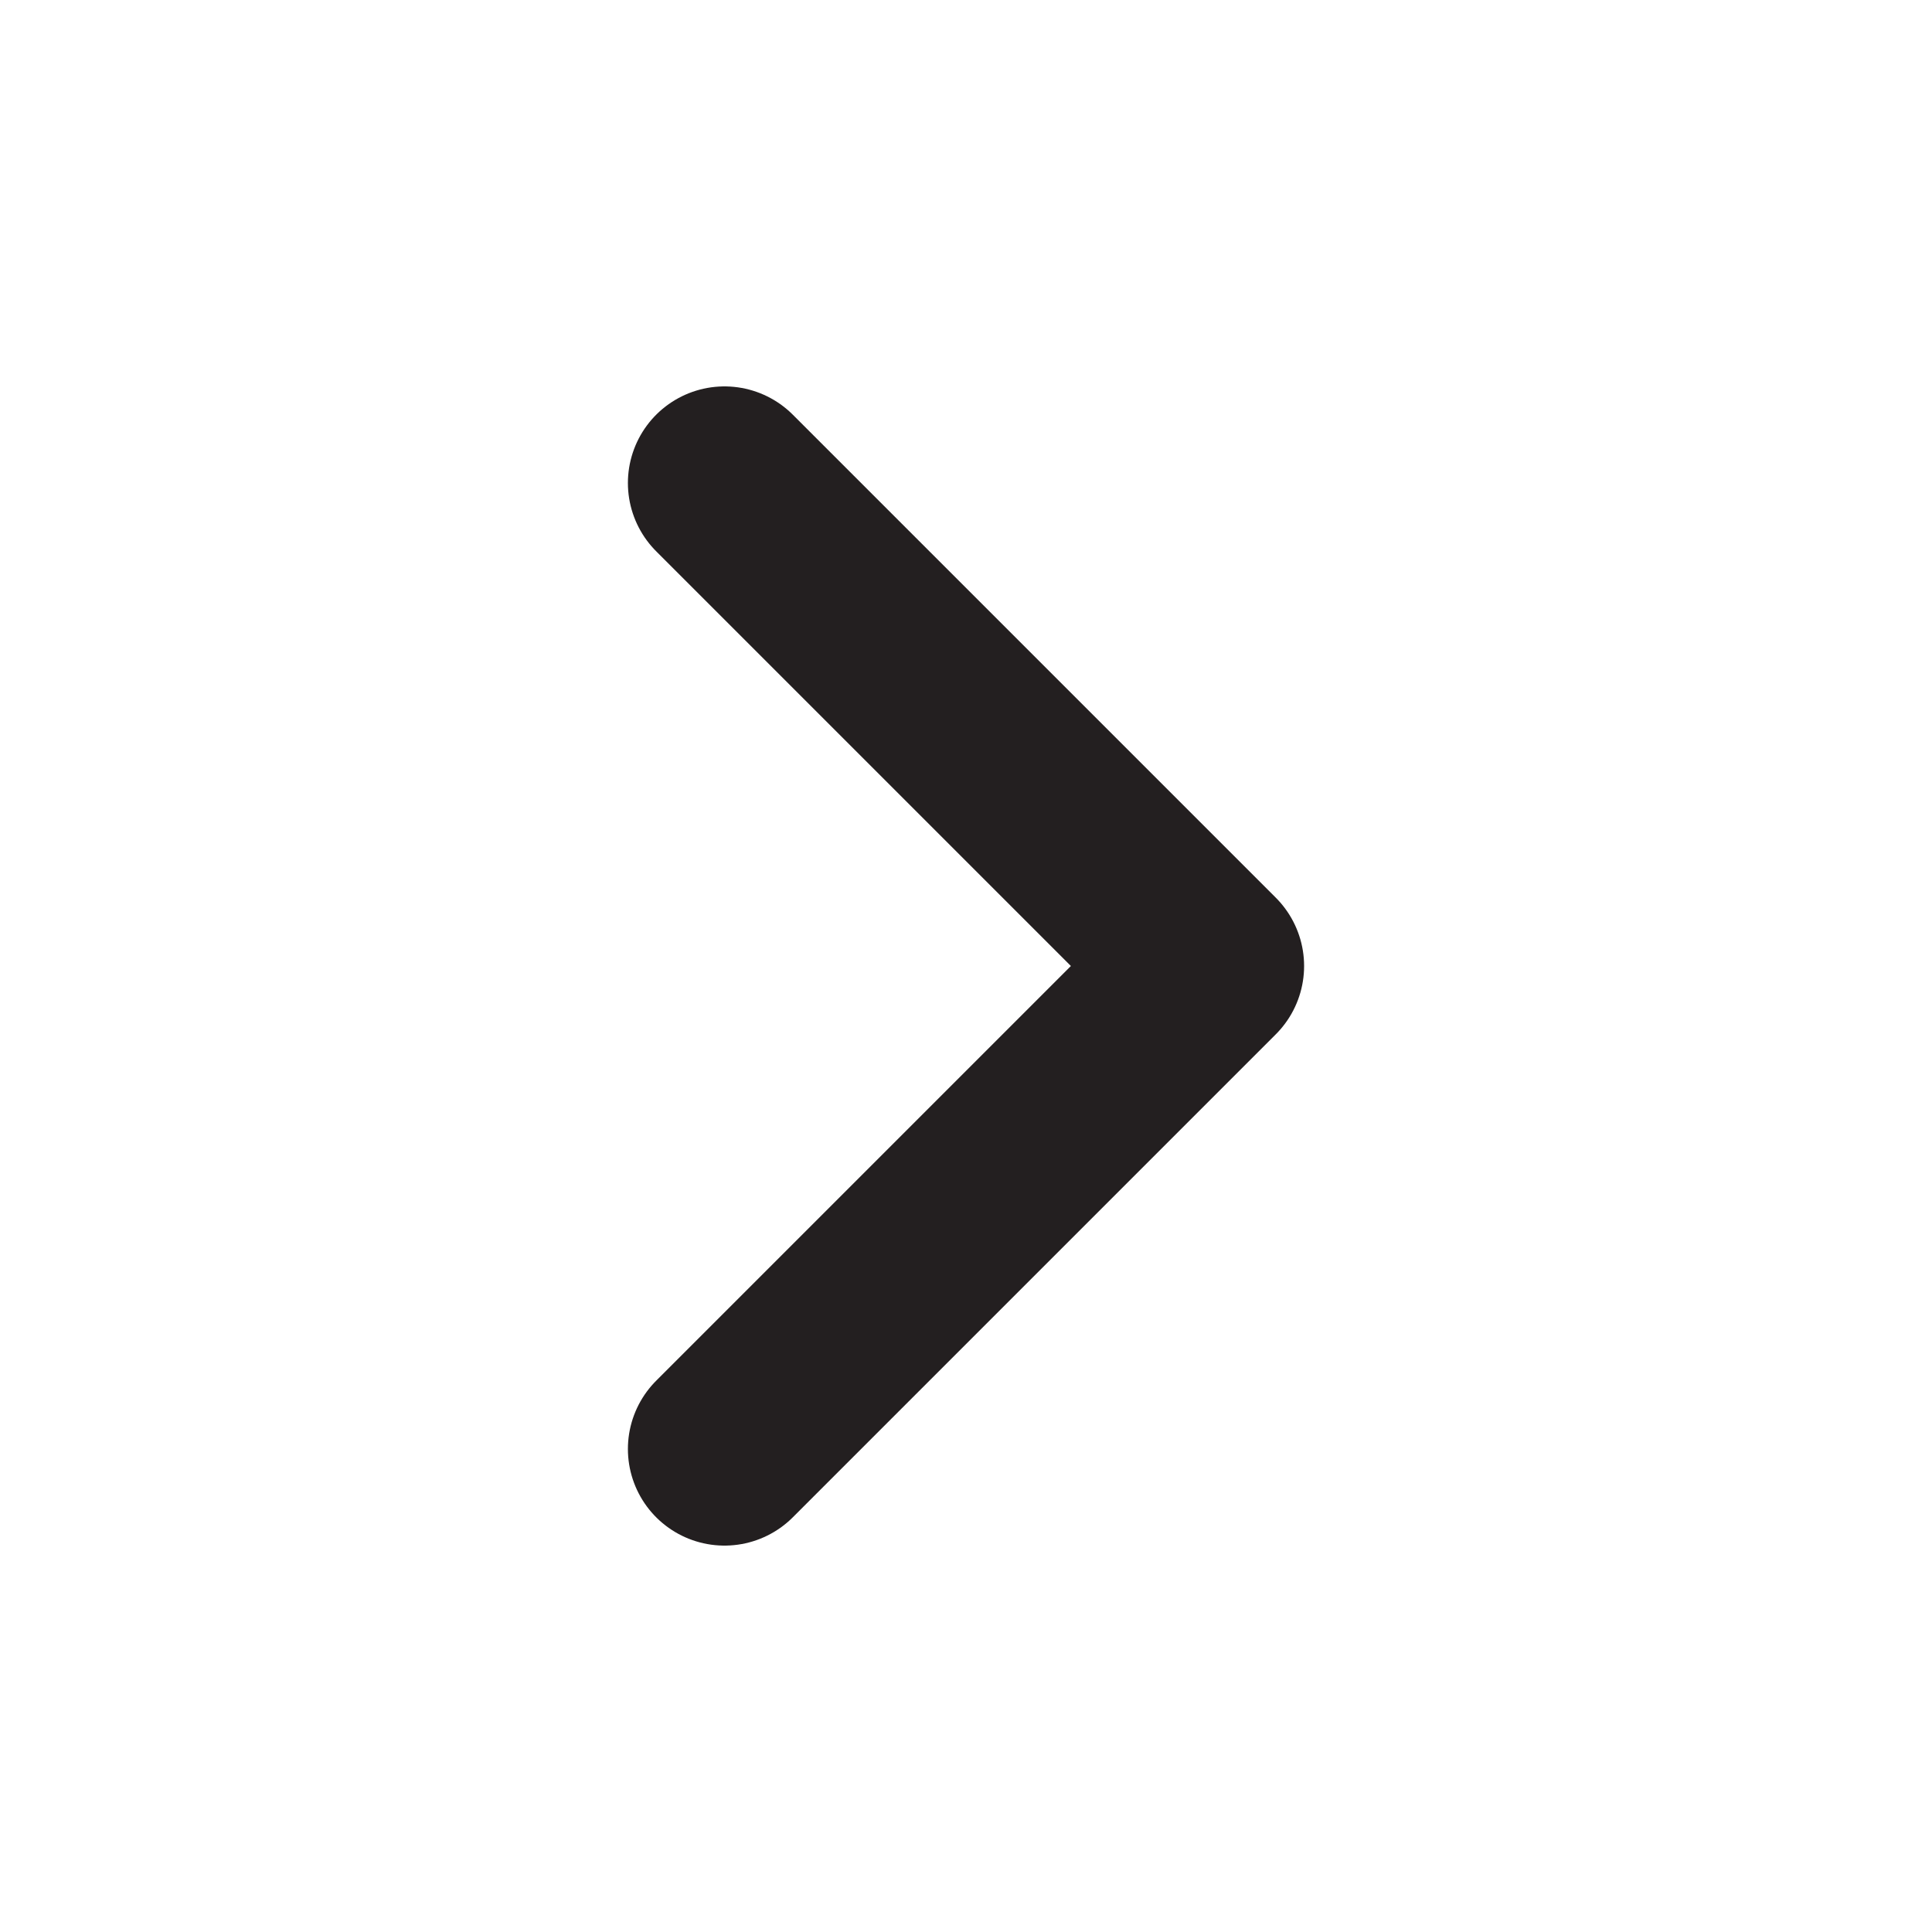
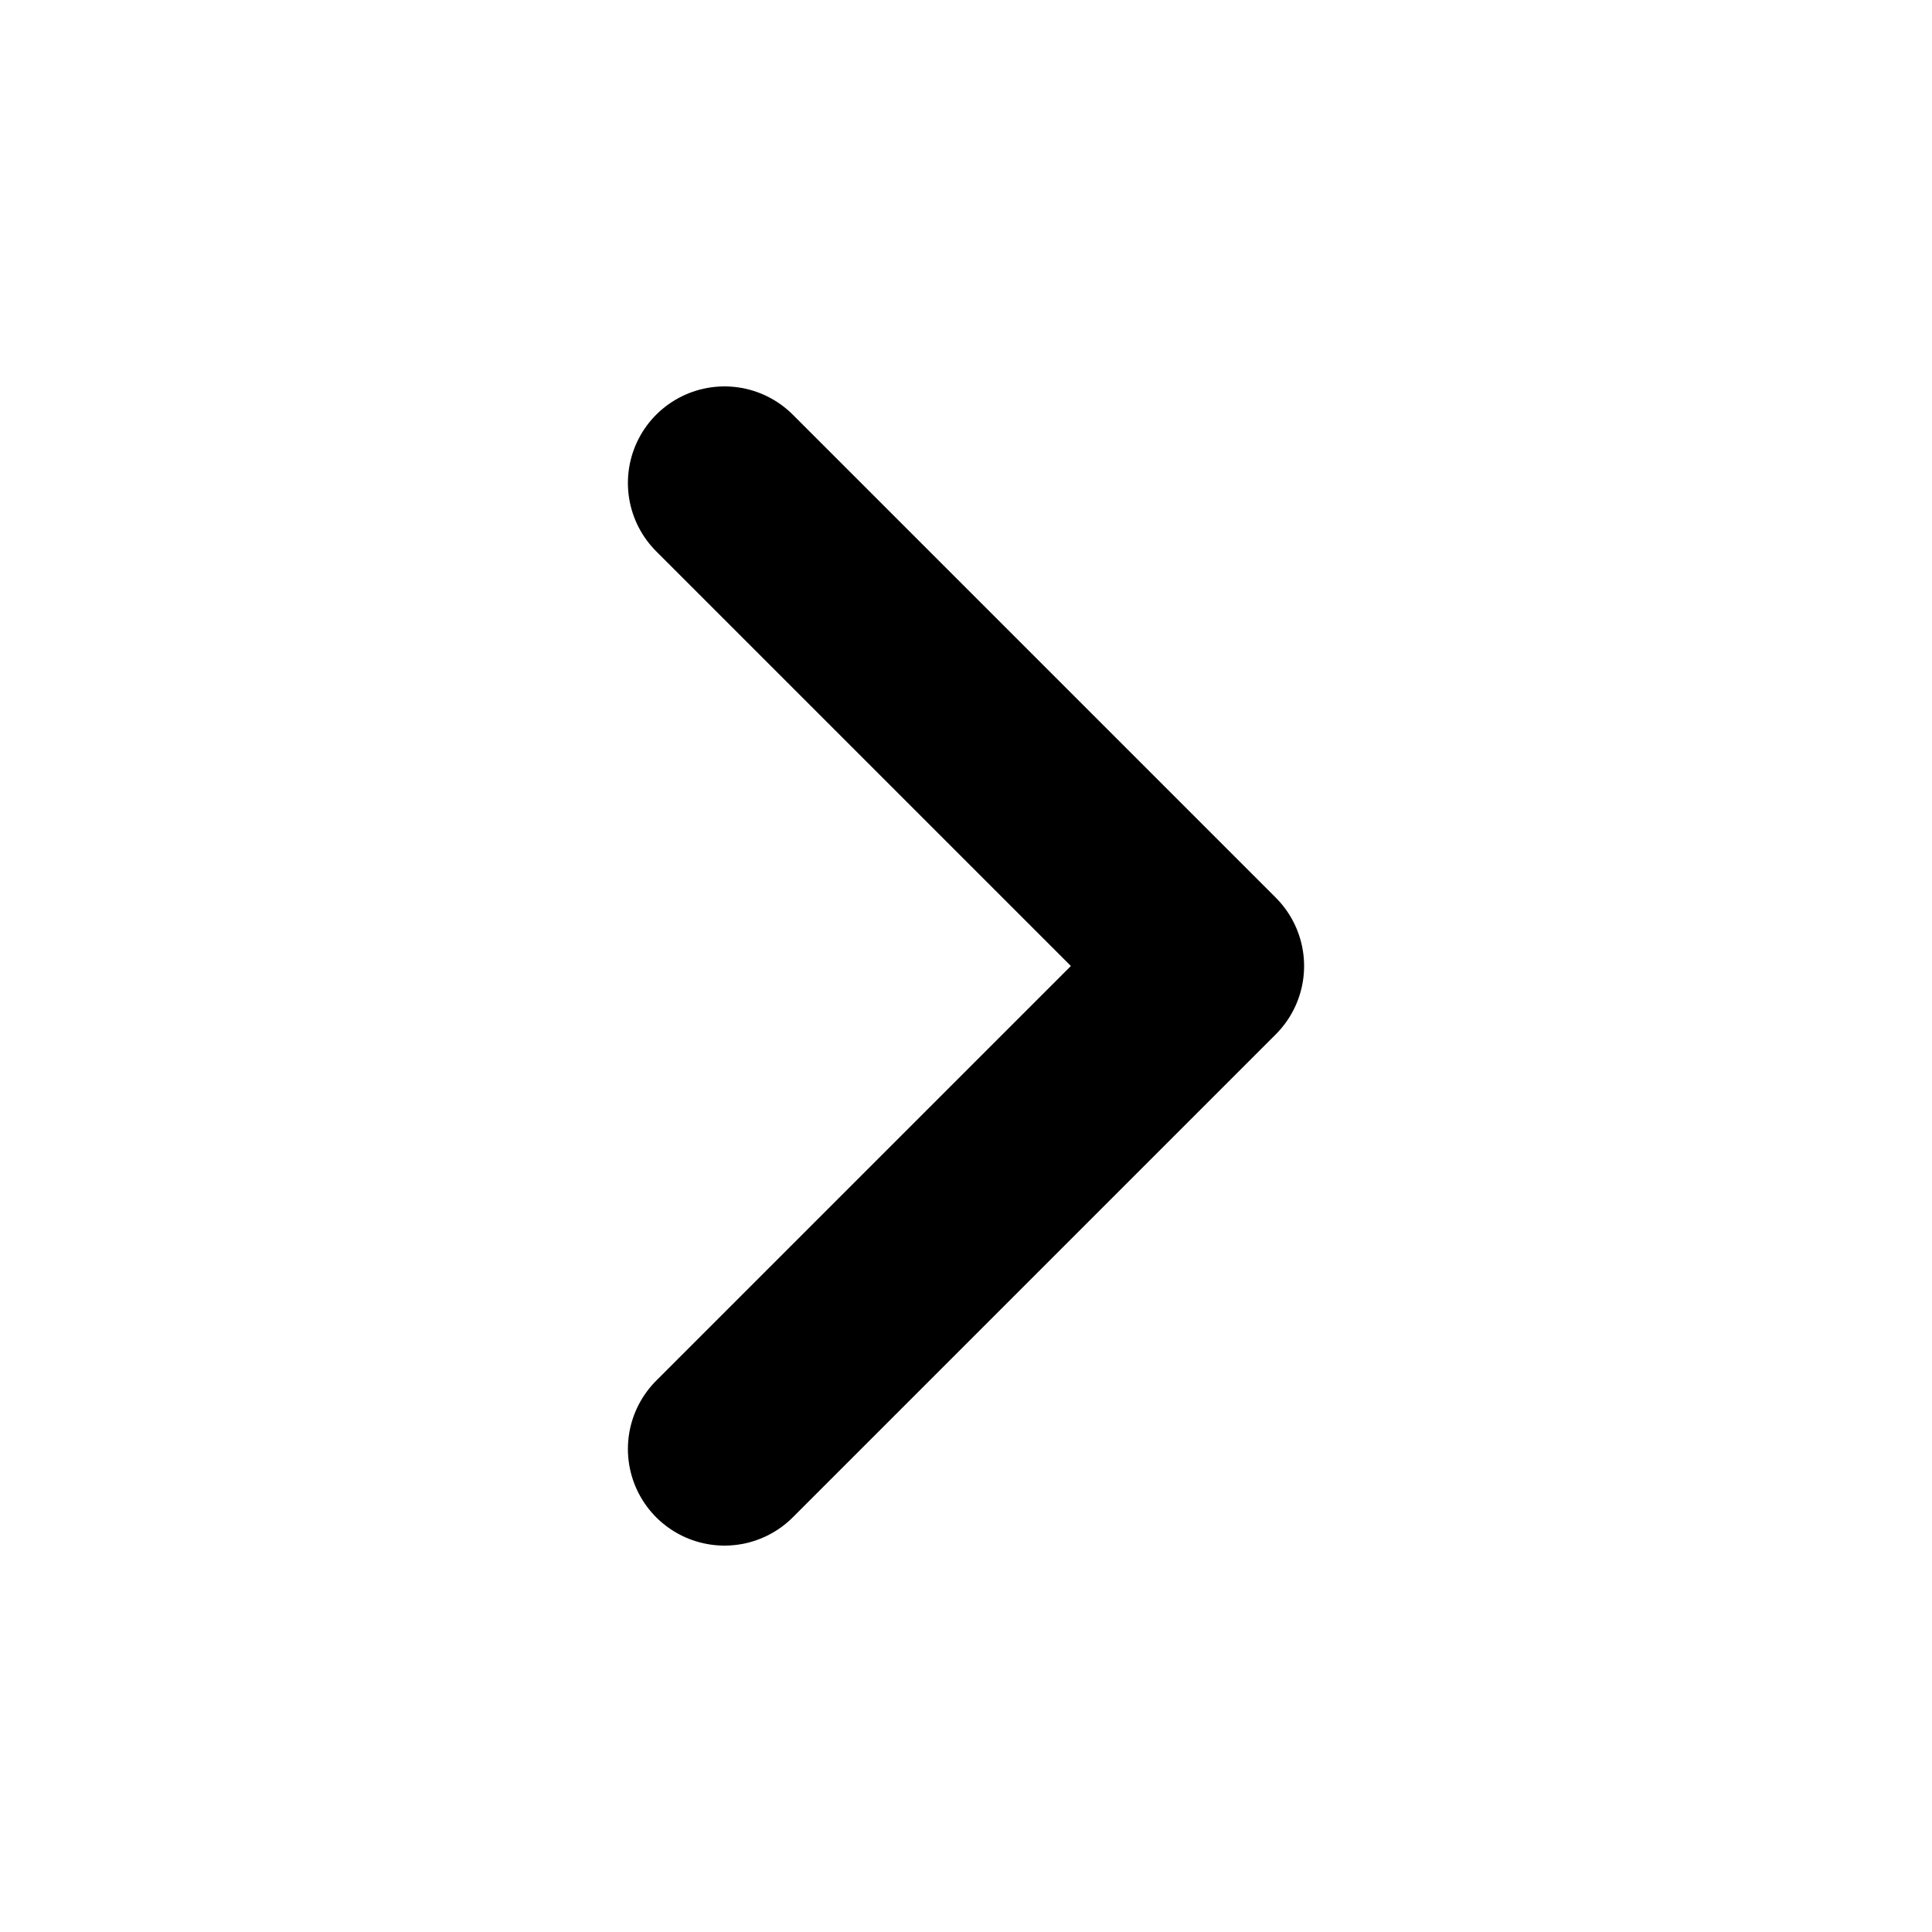
<svg xmlns="http://www.w3.org/2000/svg" width="20" height="20" viewBox="0 0 20 20" fill="none" aria-hidden="true">
-   <path d="M7.5 5L12.5 10L7.5 15" stroke="#231F20" stroke-width="2" stroke-linecap="round" stroke-linejoin="round" />
+   <path d="M7.5 5L12.5 10L7.5 15" stroke="currentColor" stroke-width="2" stroke-linecap="round" stroke-linejoin="round" />
</svg>
